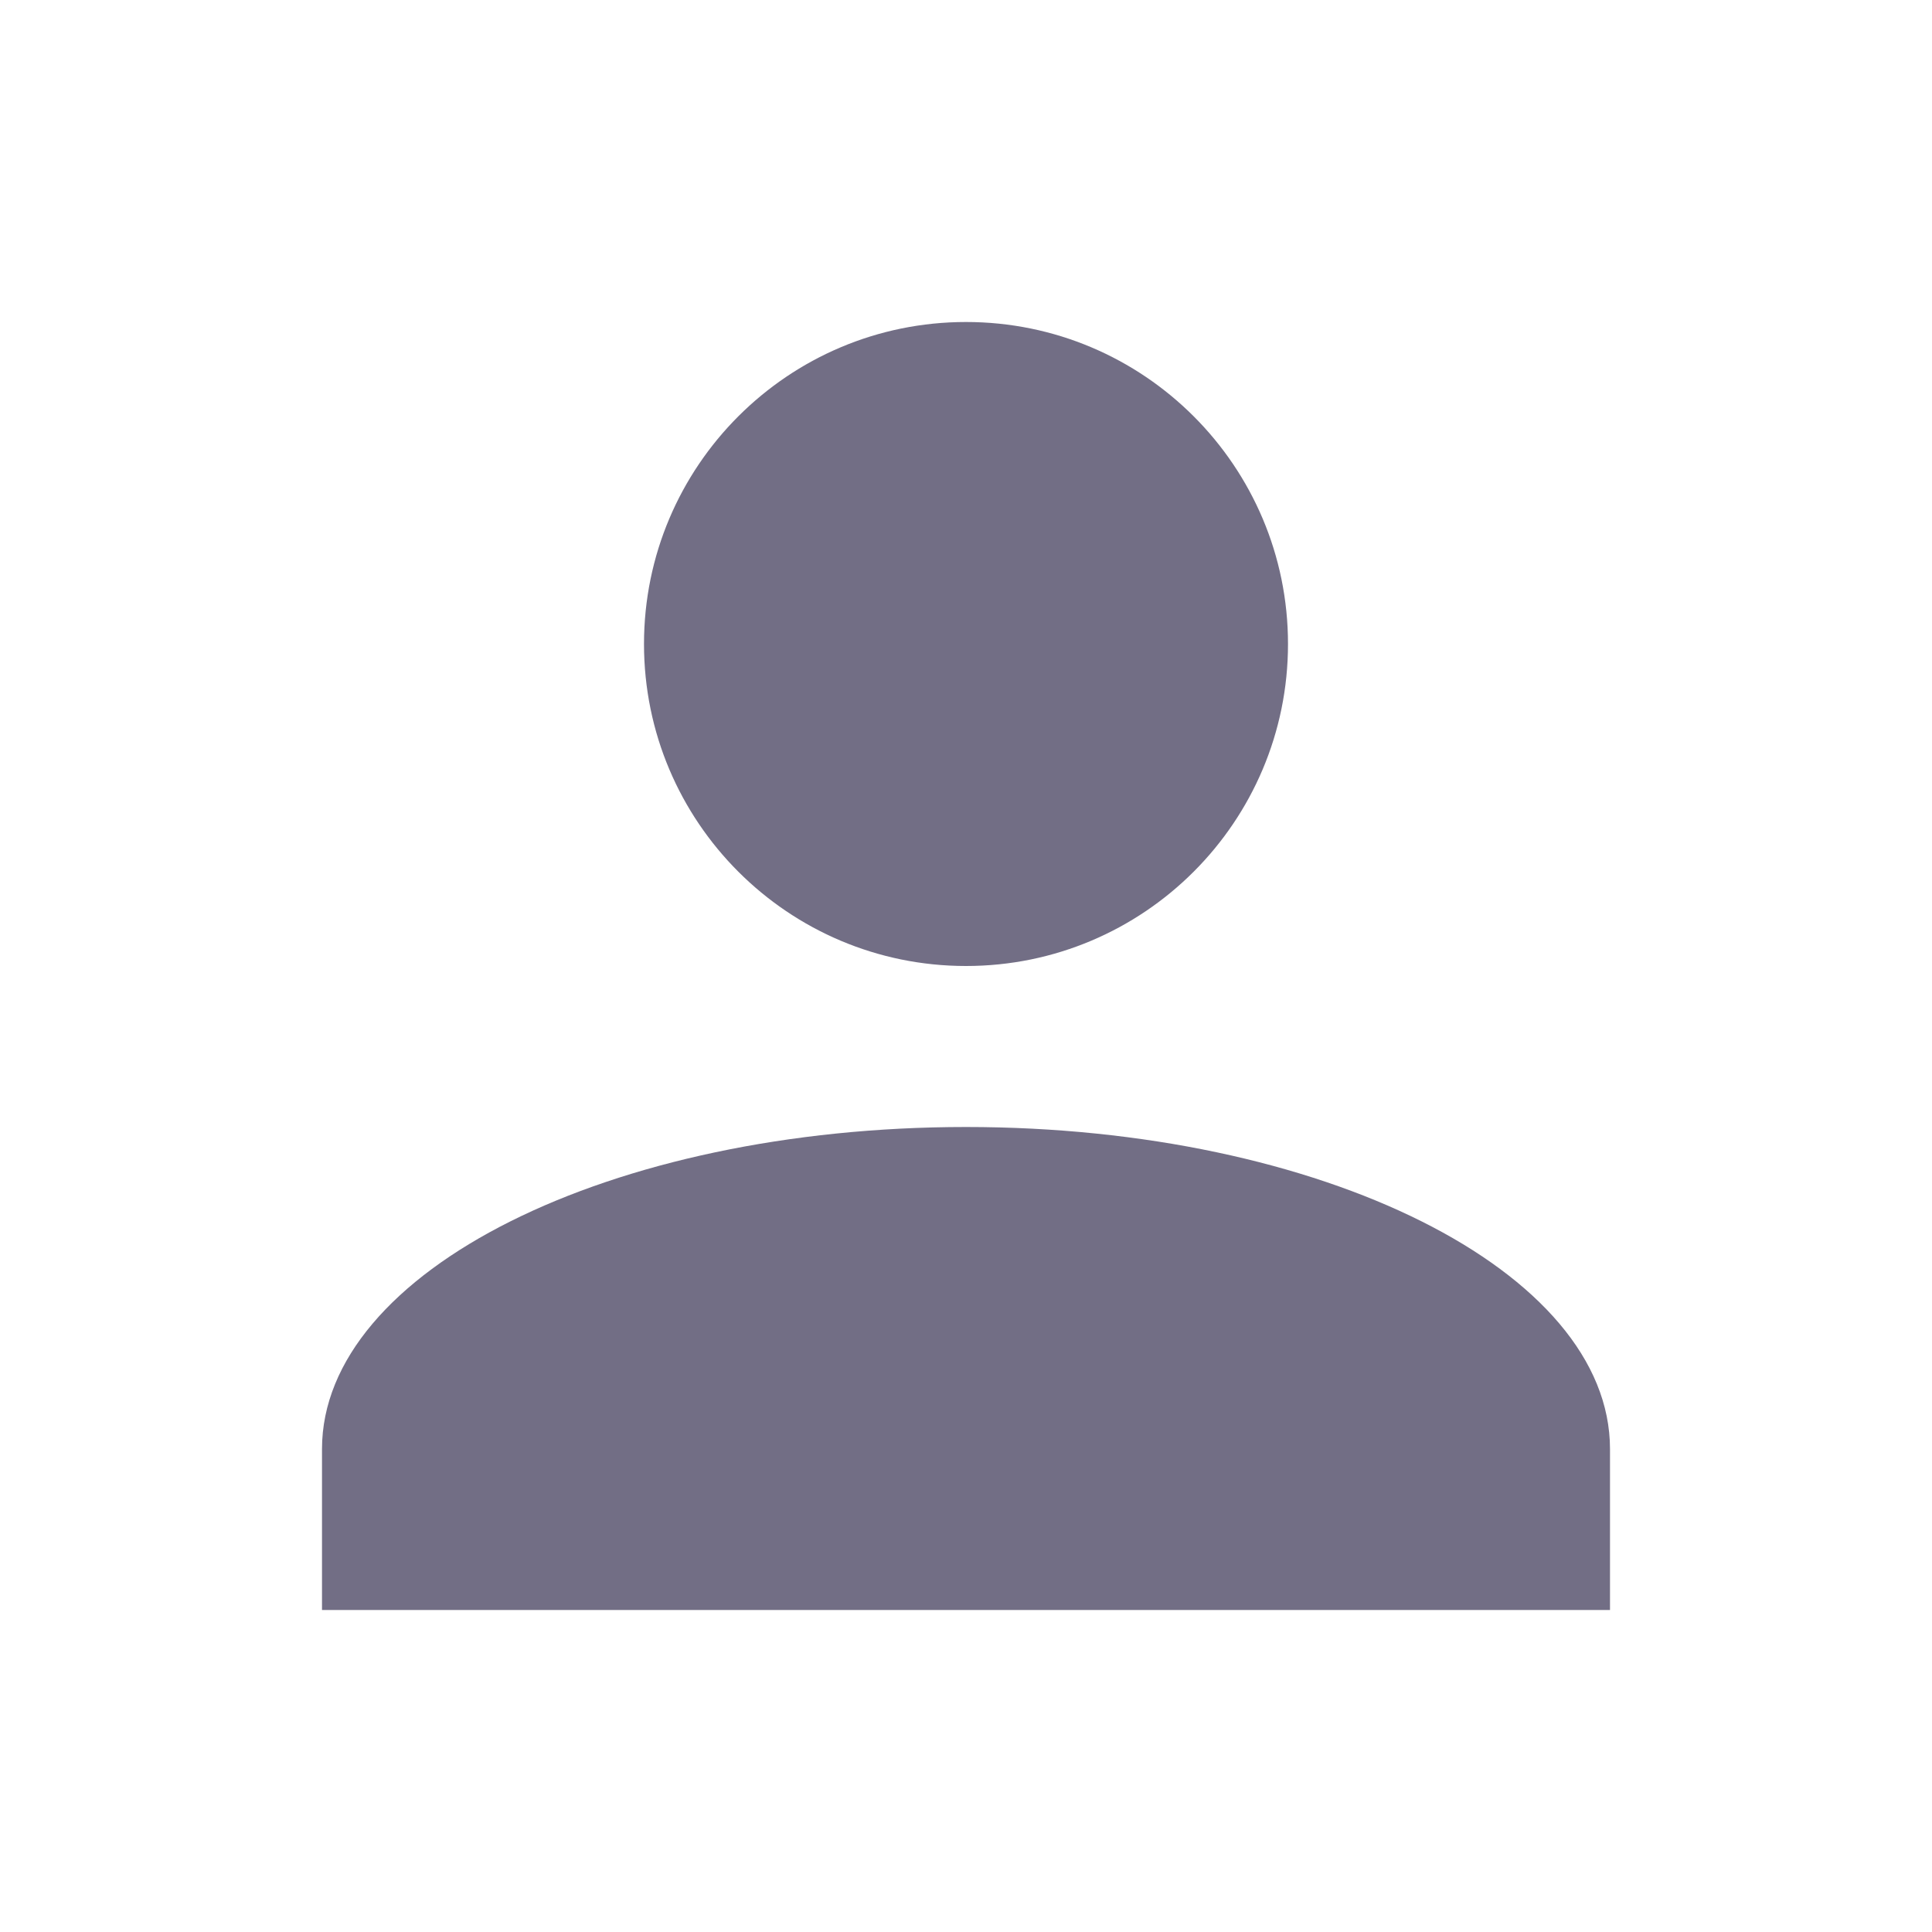
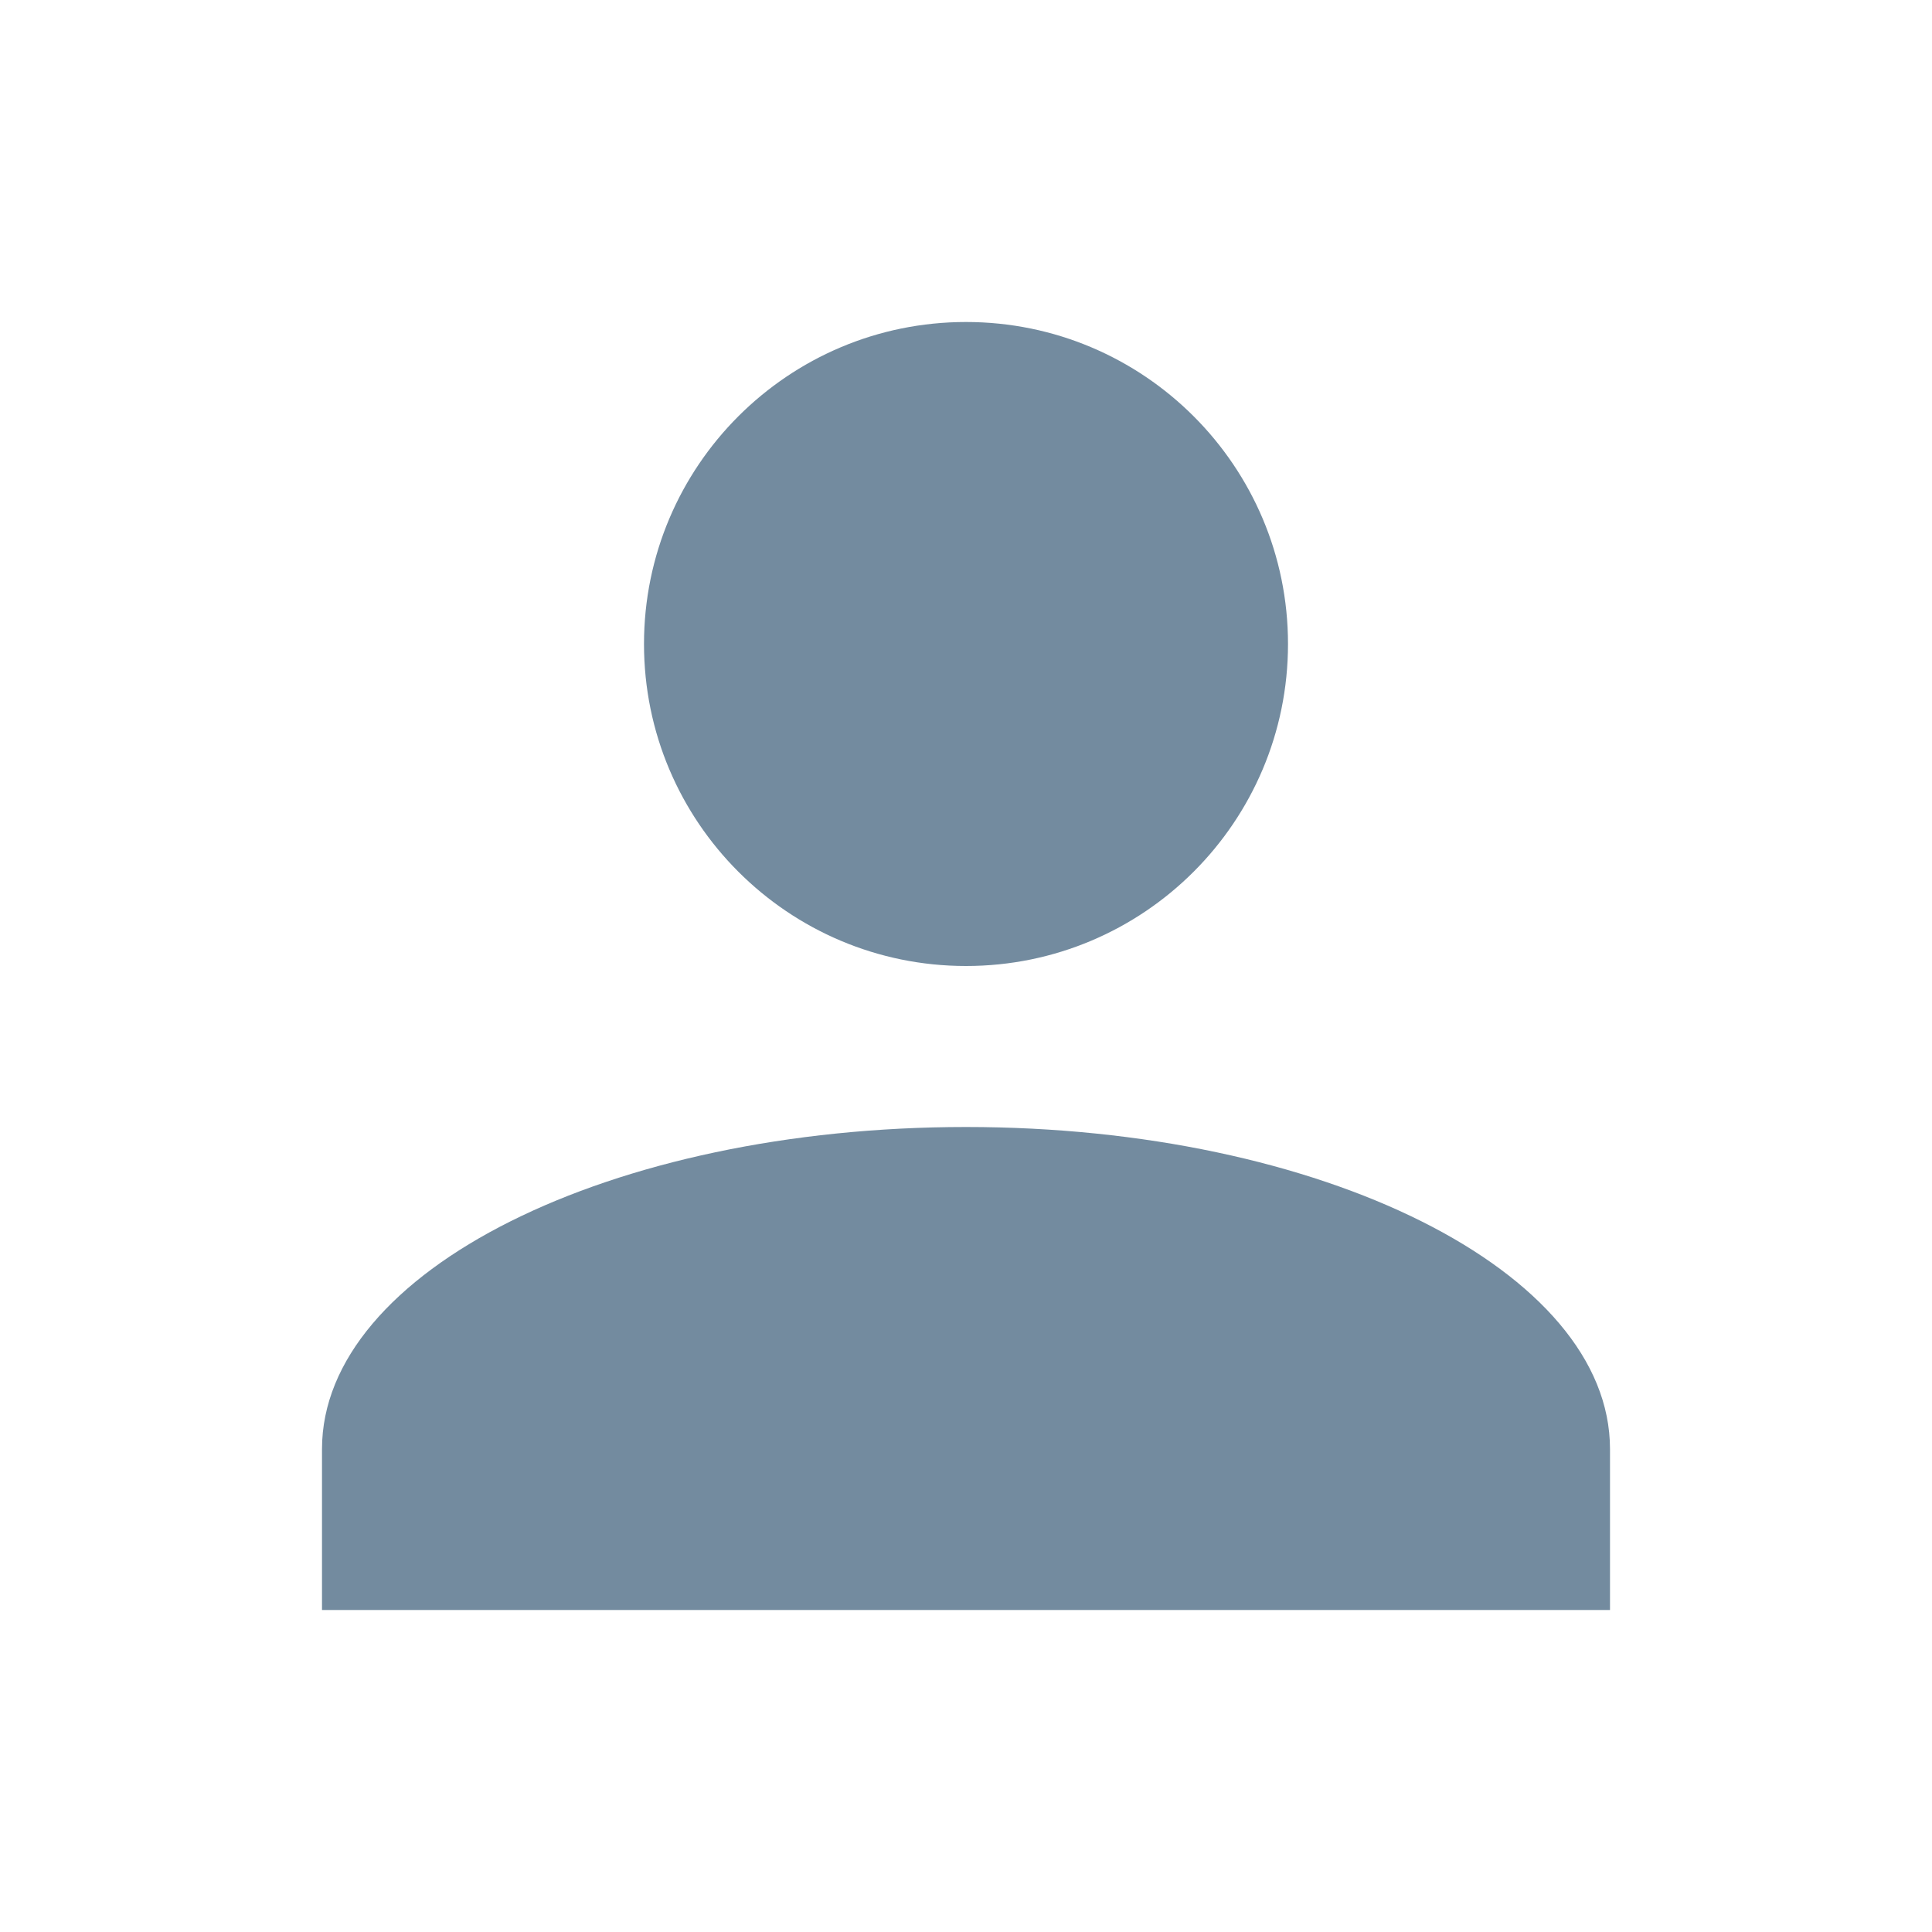
<svg xmlns="http://www.w3.org/2000/svg" height="100%" stroke-miterlimit="10" style="fill-rule:nonzero;clip-rule:evenodd;stroke-linecap:round;stroke-linejoin:round;" version="1.1" viewBox="0 0 24 24" width="100%" xml:space="preserve">
  <defs />
  <g id="Untitled">
-     <path d="M12 4C14.209 4 16 5.791 16 8C16 10.209 14.209 12 12 12C9.791 12 8 10.209 8 8C8 5.791 9.791 4 12 4M12 14C16.42 14 20 15.79 20 18L20 20L4 20L4 18C4 15.79 7.58 14 12 14Z" fill="#726e85" fill-rule="evenodd" opacity="1" stroke="none" />
+     <path d="M12 4C14.209 4 16 5.791 16 8C16 10.209 14.209 12 12 12C9.791 12 8 10.209 8 8C8 5.791 9.791 4 12 4M12 14C16.42 14 20 15.79 20 18L20 20L4 20L4 18C4 15.79 7.58 14 12 14Z" fill="#738b9f" fill-rule="evenodd" opacity="1" stroke="none" />
  </g>
</svg>
